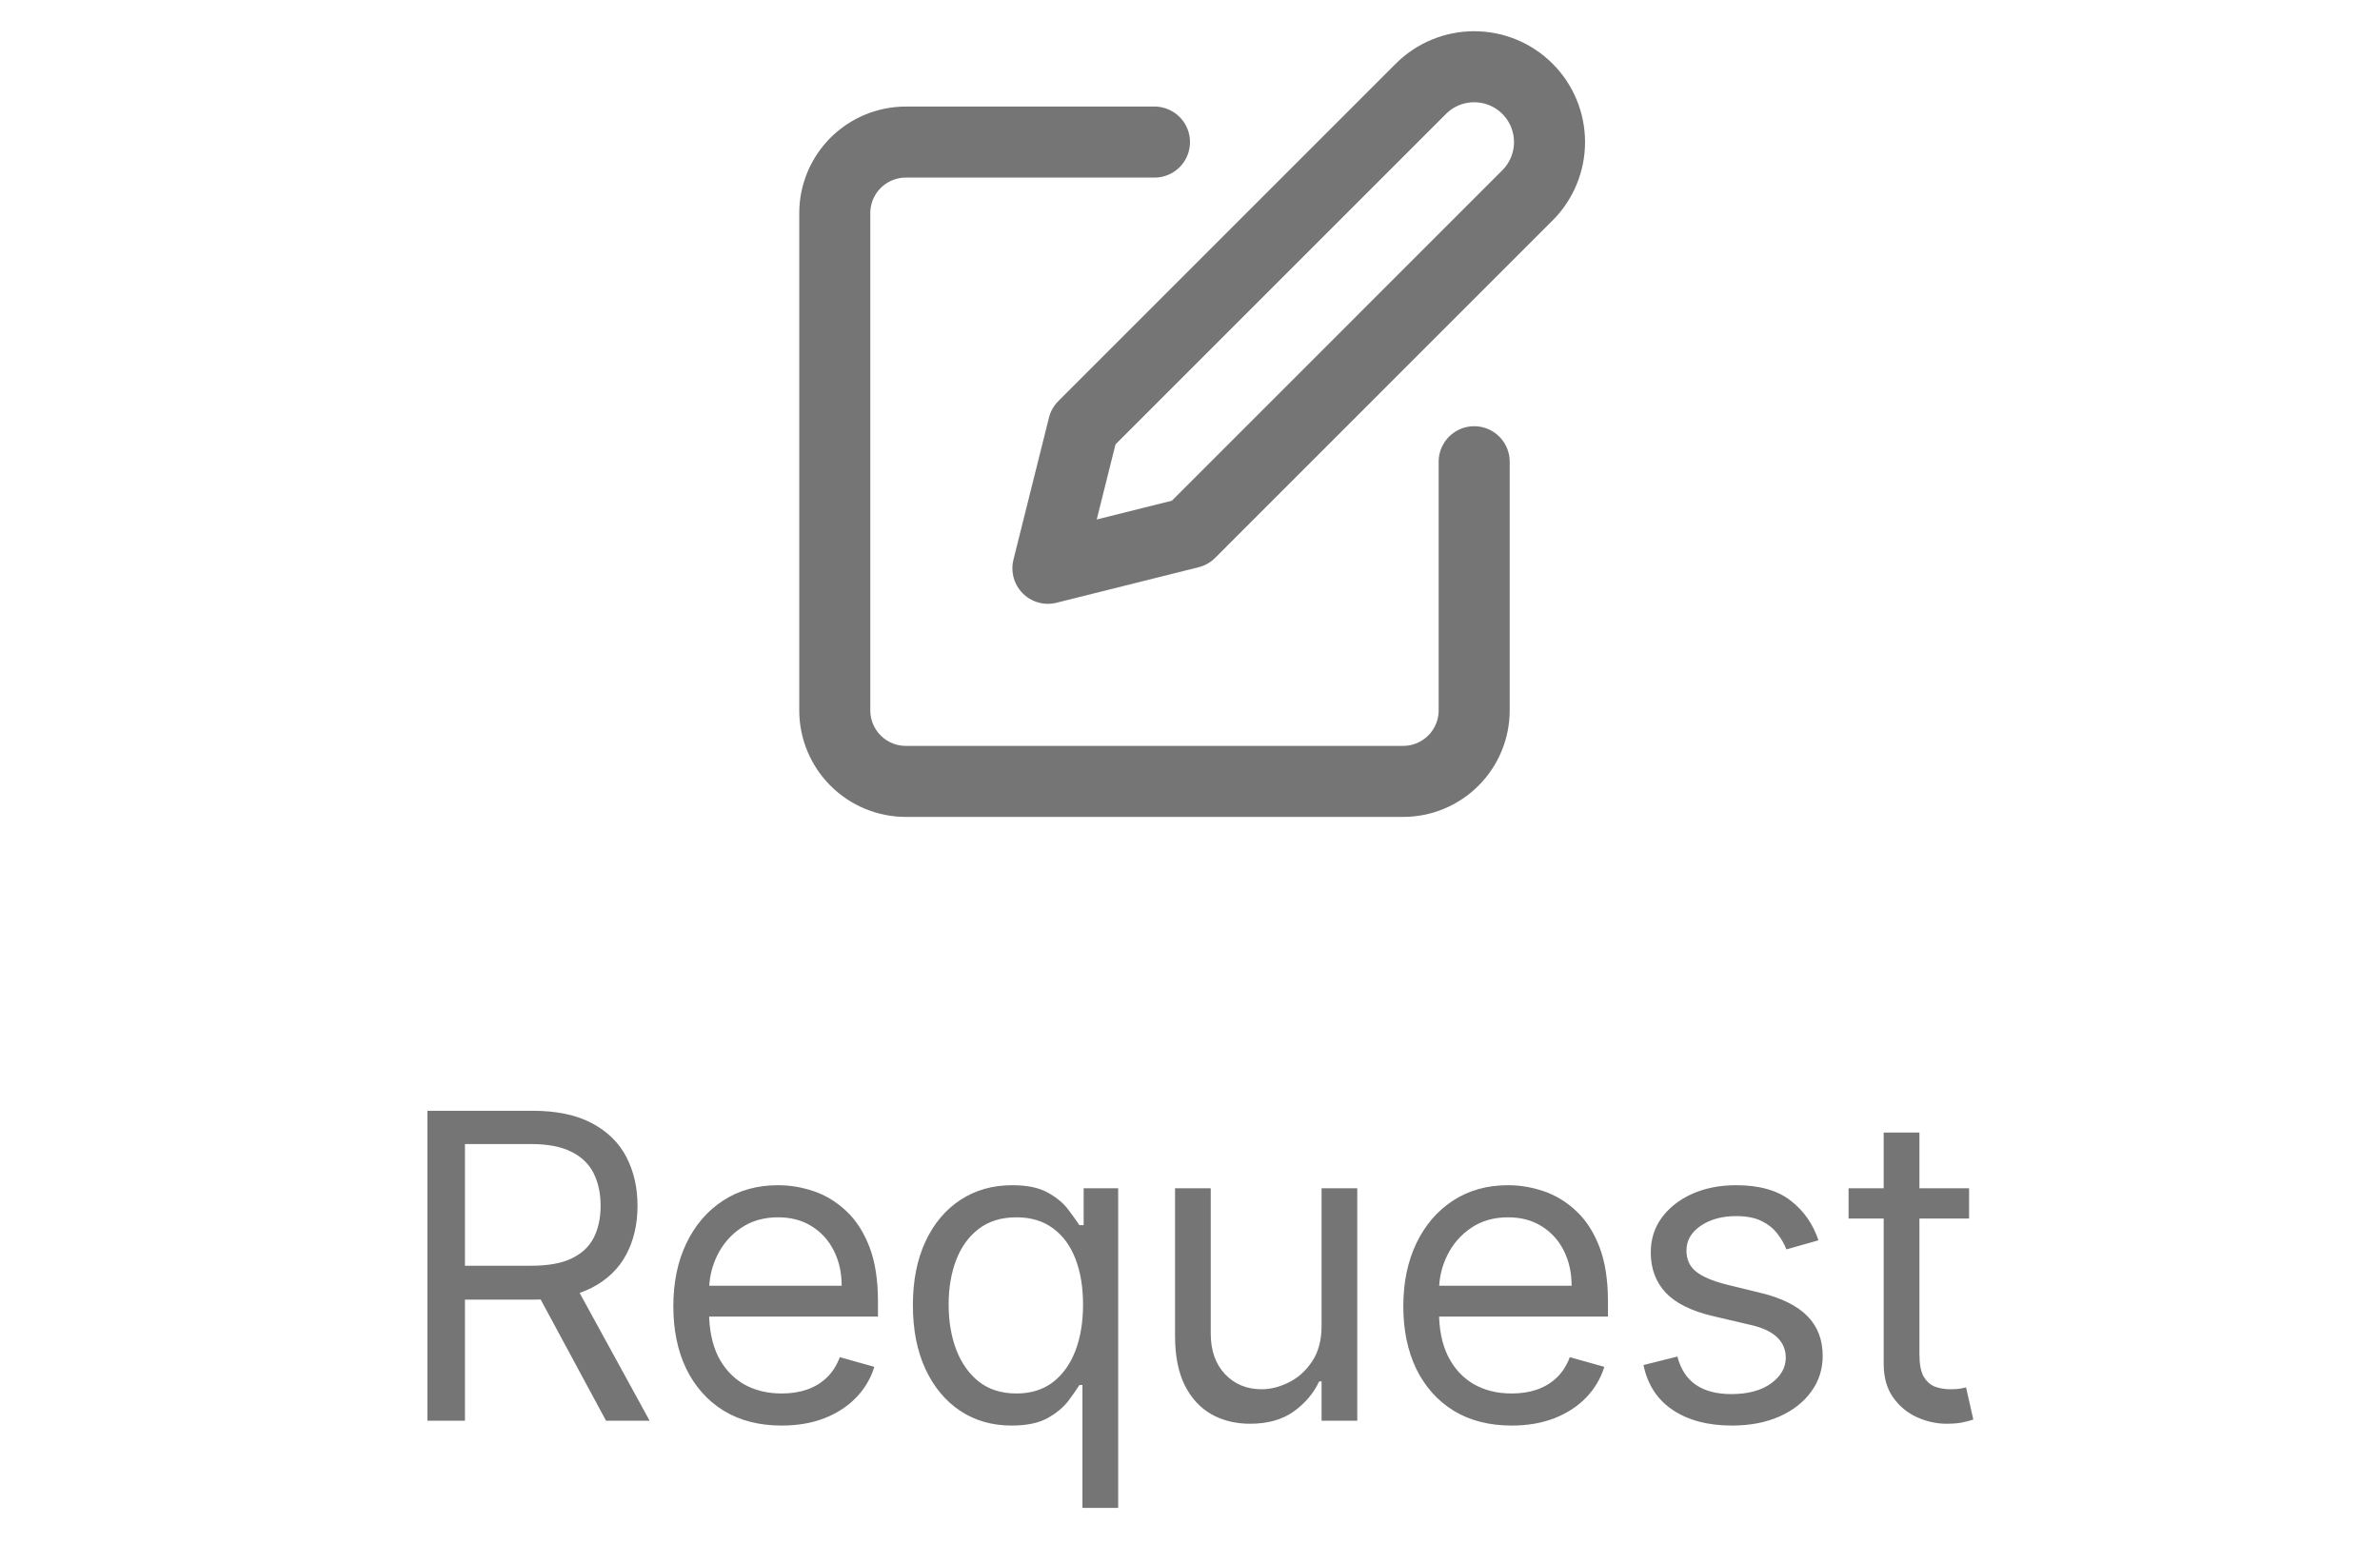
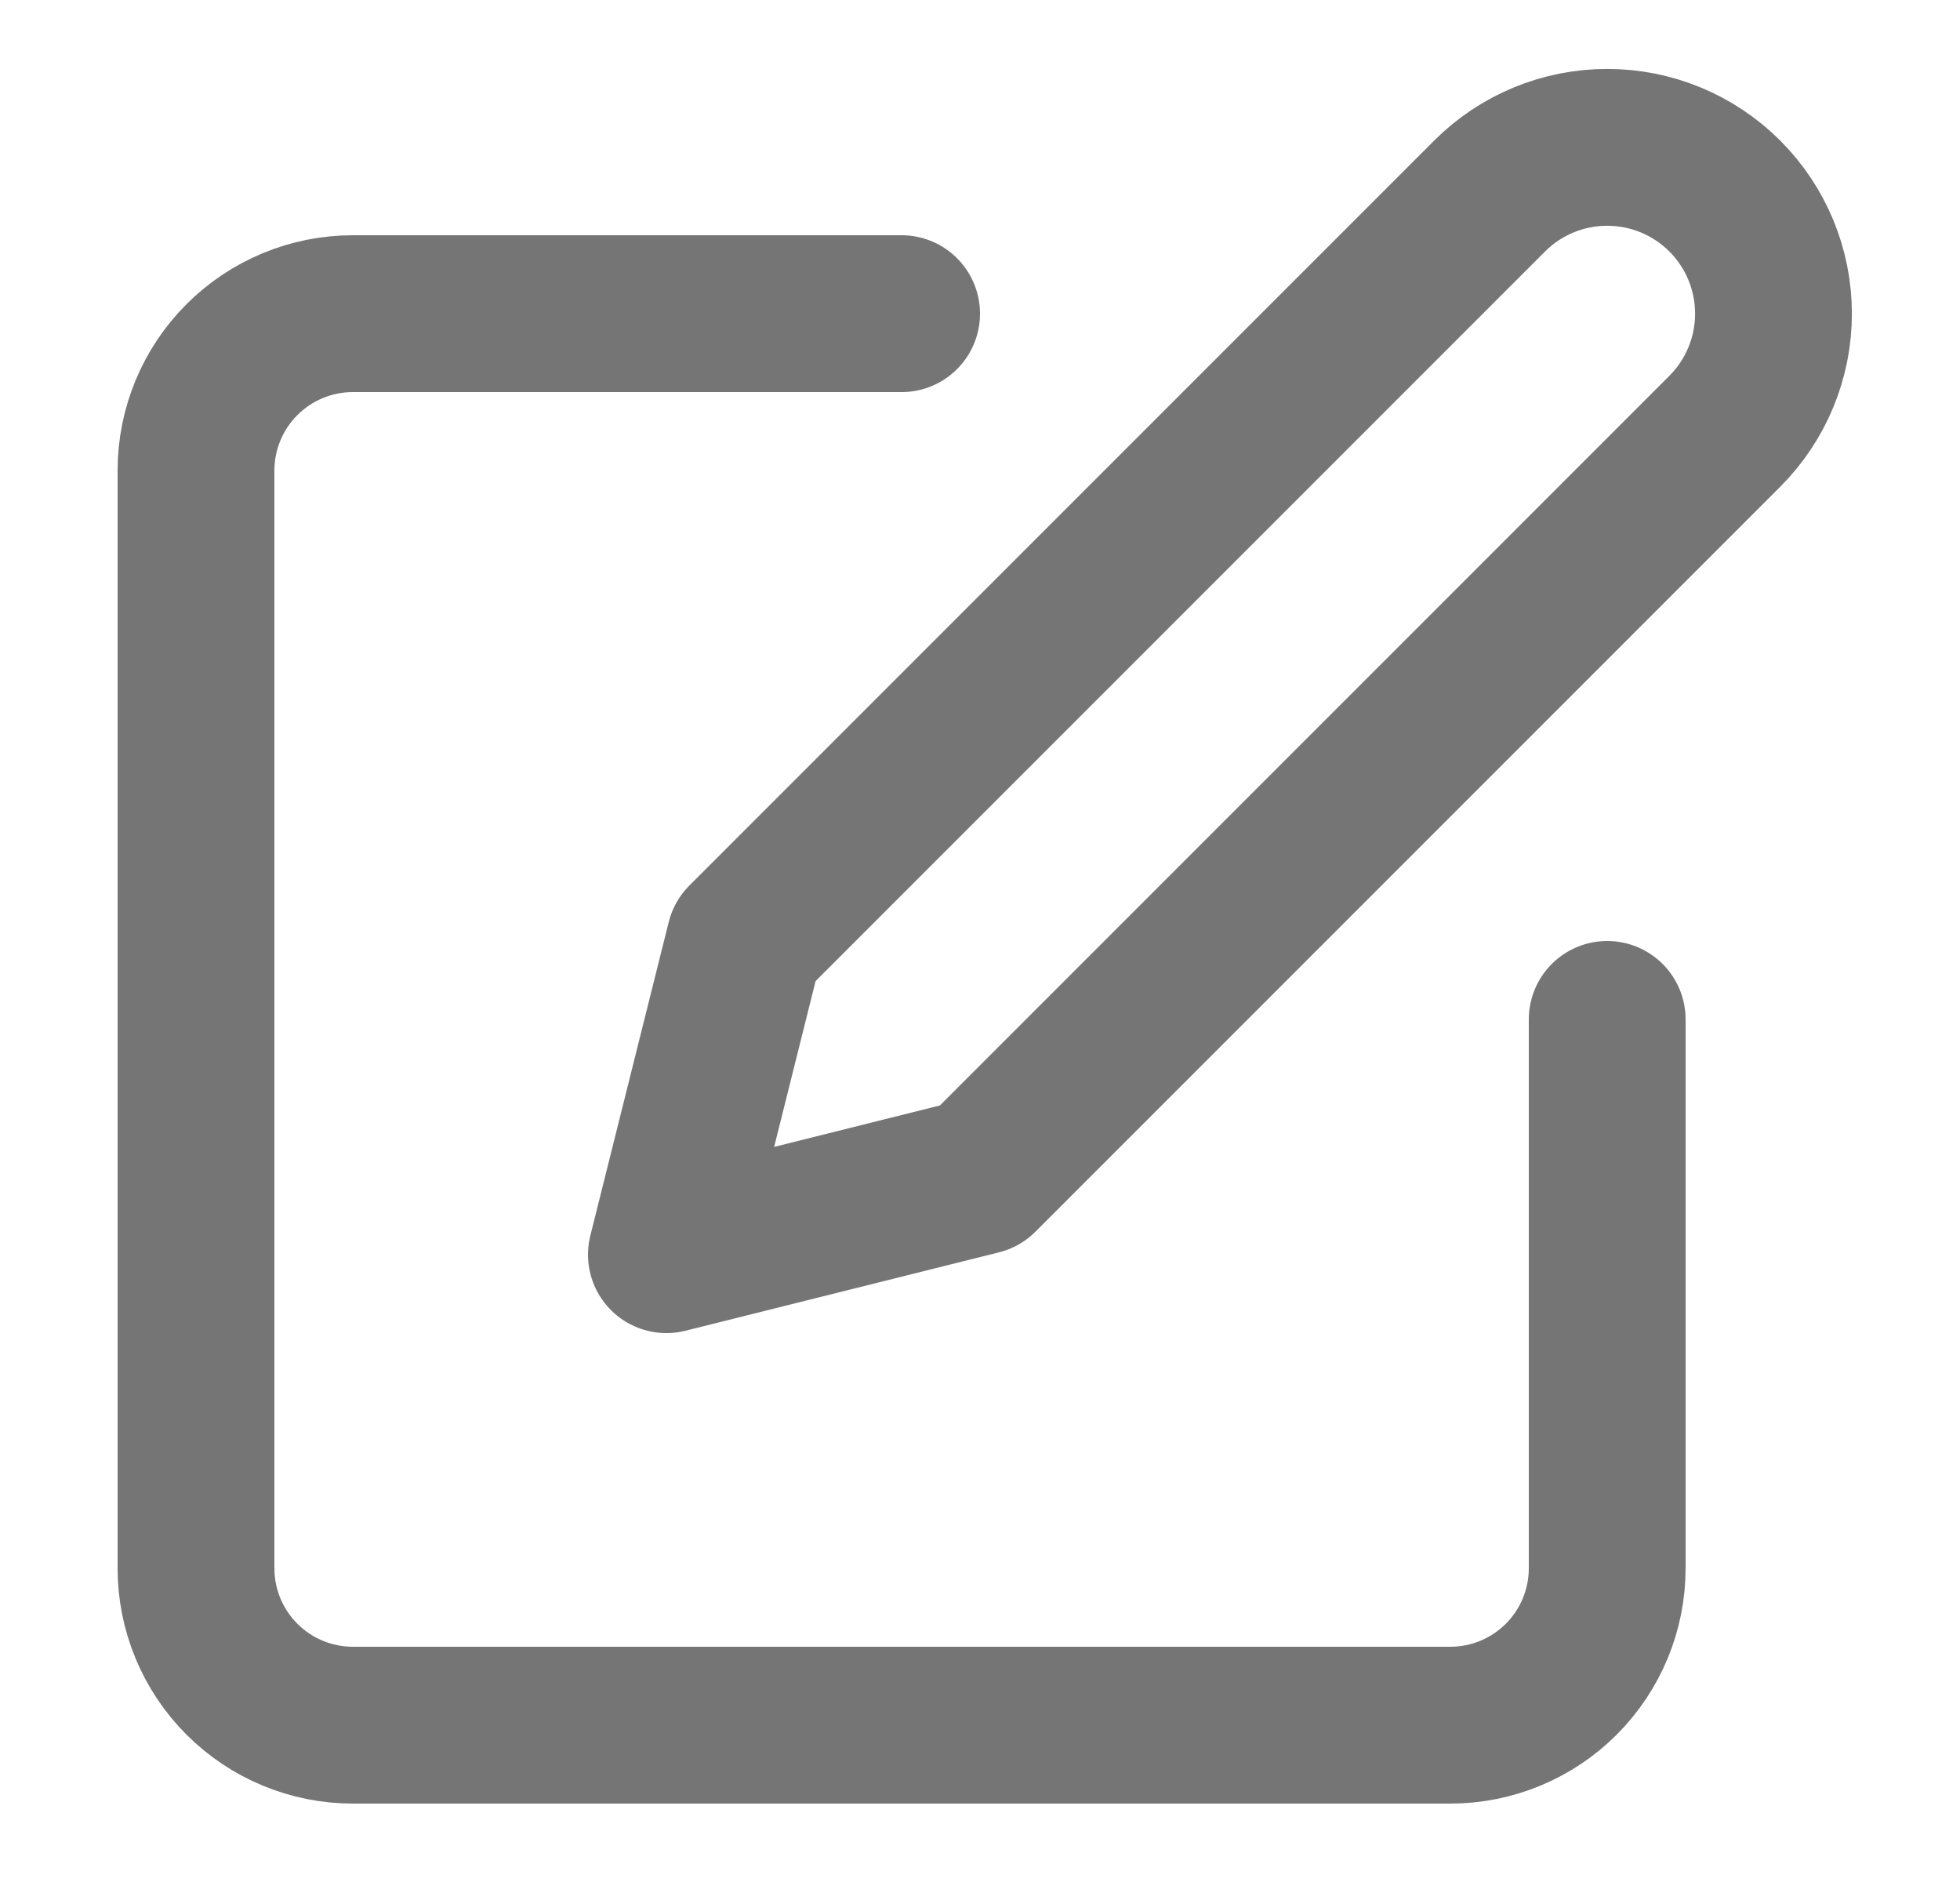
- <svg xmlns="http://www.w3.org/2000/svg" width="67" height="44" viewBox="0 0 67 44" fill="none">
-   <path d="M32.5 4H25.5C24.97 4 24.461 4.211 24.086 4.586C23.711 4.961 23.5 5.47 23.5 6V20C23.5 20.53 23.711 21.039 24.086 21.414C24.461 21.789 24.97 22 25.5 22H39.5C40.03 22 40.539 21.789 40.914 21.414C41.289 21.039 41.5 20.53 41.5 20V13M40 2.5C40.398 2.102 40.937 1.879 41.5 1.879C42.063 1.879 42.602 2.102 43 2.5C43.398 2.898 43.621 3.437 43.621 4C43.621 4.563 43.398 5.102 43 5.5L33.5 15L29.5 16L30.5 12L40 2.5Z" stroke="#757575" stroke-width="2" stroke-linecap="round" stroke-linejoin="round" />
-   <path d="M12.033 40V31.273H14.982C15.663 31.273 16.223 31.389 16.66 31.622C17.098 31.852 17.422 32.169 17.632 32.572C17.842 32.976 17.947 33.435 17.947 33.949C17.947 34.463 17.842 34.919 17.632 35.317C17.422 35.715 17.099 36.027 16.665 36.254C16.23 36.479 15.675 36.591 14.999 36.591H12.612V35.636H14.964C15.43 35.636 15.805 35.568 16.09 35.432C16.376 35.295 16.584 35.102 16.712 34.852C16.842 34.599 16.908 34.298 16.908 33.949C16.908 33.599 16.842 33.294 16.712 33.033C16.581 32.771 16.372 32.57 16.085 32.428C15.798 32.283 15.419 32.21 14.947 32.21H13.089V40H12.033ZM16.141 36.08L18.288 40H17.061L14.947 36.08H16.141ZM22.006 40.136C21.375 40.136 20.831 39.997 20.374 39.719C19.919 39.438 19.569 39.045 19.321 38.543C19.077 38.037 18.955 37.449 18.955 36.778C18.955 36.108 19.077 35.517 19.321 35.006C19.569 34.492 19.912 34.091 20.353 33.804C20.796 33.514 21.313 33.369 21.904 33.369C22.245 33.369 22.581 33.426 22.914 33.54C23.246 33.653 23.549 33.838 23.821 34.094C24.094 34.347 24.311 34.682 24.473 35.099C24.635 35.517 24.716 36.031 24.716 36.642V37.068H19.671V36.199H23.694C23.694 35.83 23.62 35.5 23.472 35.21C23.327 34.92 23.12 34.692 22.85 34.524C22.583 34.356 22.267 34.273 21.904 34.273C21.503 34.273 21.157 34.372 20.864 34.571C20.574 34.767 20.351 35.023 20.195 35.338C20.039 35.653 19.961 35.992 19.961 36.352V36.932C19.961 37.426 20.046 37.845 20.216 38.189C20.39 38.53 20.63 38.79 20.936 38.969C21.243 39.145 21.6 39.233 22.006 39.233C22.27 39.233 22.509 39.196 22.722 39.122C22.938 39.045 23.124 38.932 23.28 38.781C23.436 38.628 23.557 38.438 23.642 38.21L24.614 38.483C24.512 38.812 24.34 39.102 24.098 39.352C23.857 39.599 23.559 39.793 23.203 39.932C22.848 40.068 22.449 40.136 22.006 40.136ZM30.472 42.455V38.994H30.387C30.313 39.114 30.208 39.264 30.072 39.446C29.935 39.625 29.741 39.785 29.488 39.928C29.235 40.067 28.898 40.136 28.478 40.136C27.932 40.136 27.451 39.999 27.033 39.723C26.616 39.445 26.289 39.053 26.053 38.547C25.817 38.038 25.699 37.438 25.699 36.744C25.699 36.057 25.817 35.46 26.053 34.955C26.289 34.449 26.617 34.058 27.037 33.783C27.458 33.507 27.944 33.369 28.495 33.369C28.921 33.369 29.258 33.44 29.505 33.582C29.755 33.722 29.945 33.881 30.076 34.06C30.209 34.236 30.313 34.381 30.387 34.494H30.506V33.455H31.478V42.455H30.472ZM28.614 39.233C29.017 39.233 29.358 39.128 29.637 38.918C29.915 38.705 30.127 38.41 30.272 38.035C30.417 37.658 30.489 37.222 30.489 36.727C30.489 36.239 30.418 35.811 30.276 35.445C30.134 35.075 29.924 34.788 29.645 34.584C29.367 34.376 29.023 34.273 28.614 34.273C28.188 34.273 27.833 34.382 27.549 34.601C27.267 34.817 27.056 35.111 26.914 35.483C26.775 35.852 26.705 36.267 26.705 36.727C26.705 37.193 26.776 37.617 26.918 37.997C27.063 38.375 27.276 38.676 27.557 38.901C27.841 39.122 28.194 39.233 28.614 39.233ZM37.204 37.324V33.455H38.209V40H37.204V38.892H37.136C36.982 39.224 36.743 39.507 36.42 39.74C36.096 39.97 35.687 40.085 35.192 40.085C34.783 40.085 34.42 39.996 34.101 39.817C33.783 39.635 33.533 39.362 33.351 38.999C33.17 38.632 33.079 38.17 33.079 37.614V33.455H34.084V37.545C34.084 38.023 34.218 38.403 34.485 38.688C34.755 38.972 35.099 39.114 35.516 39.114C35.766 39.114 36.02 39.05 36.279 38.922C36.54 38.794 36.759 38.598 36.935 38.334C37.114 38.07 37.204 37.733 37.204 37.324ZM42.556 40.136C41.925 40.136 41.381 39.997 40.923 39.719C40.469 39.438 40.118 39.045 39.871 38.543C39.627 38.037 39.505 37.449 39.505 36.778C39.505 36.108 39.627 35.517 39.871 35.006C40.118 34.492 40.462 34.091 40.902 33.804C41.345 33.514 41.862 33.369 42.453 33.369C42.794 33.369 43.131 33.426 43.463 33.54C43.796 33.653 44.098 33.838 44.371 34.094C44.644 34.347 44.861 34.682 45.023 35.099C45.185 35.517 45.266 36.031 45.266 36.642V37.068H40.22V36.199H44.243C44.243 35.83 44.169 35.5 44.022 35.21C43.877 34.92 43.669 34.692 43.399 34.524C43.132 34.356 42.817 34.273 42.453 34.273C42.053 34.273 41.706 34.372 41.414 34.571C41.124 34.767 40.901 35.023 40.745 35.338C40.588 35.653 40.51 35.992 40.51 36.352V36.932C40.51 37.426 40.595 37.845 40.766 38.189C40.939 38.53 41.179 38.79 41.486 38.969C41.793 39.145 42.149 39.233 42.556 39.233C42.82 39.233 43.059 39.196 43.272 39.122C43.487 39.045 43.673 38.932 43.83 38.781C43.986 38.628 44.107 38.438 44.192 38.21L45.164 38.483C45.061 38.812 44.889 39.102 44.648 39.352C44.407 39.599 44.108 39.793 43.753 39.932C43.398 40.068 42.999 40.136 42.556 40.136ZM51.192 34.92L50.289 35.176C50.232 35.026 50.148 34.879 50.037 34.737C49.929 34.592 49.782 34.473 49.594 34.379C49.407 34.285 49.166 34.239 48.874 34.239C48.473 34.239 48.139 34.331 47.872 34.516C47.608 34.697 47.476 34.929 47.476 35.21C47.476 35.46 47.567 35.658 47.749 35.803C47.931 35.947 48.215 36.068 48.601 36.165L49.573 36.403C50.158 36.545 50.594 36.763 50.881 37.055C51.168 37.345 51.311 37.719 51.311 38.176C51.311 38.551 51.203 38.886 50.987 39.182C50.774 39.477 50.476 39.71 50.093 39.881C49.709 40.051 49.263 40.136 48.755 40.136C48.087 40.136 47.534 39.992 47.097 39.702C46.659 39.412 46.382 38.989 46.266 38.432L47.221 38.193C47.311 38.545 47.483 38.81 47.736 38.986C47.992 39.162 48.326 39.25 48.737 39.25C49.206 39.25 49.578 39.151 49.854 38.952C50.132 38.75 50.272 38.508 50.272 38.227C50.272 38 50.192 37.81 50.033 37.656C49.874 37.5 49.63 37.383 49.3 37.307L48.209 37.051C47.61 36.909 47.169 36.689 46.888 36.391C46.61 36.09 46.471 35.713 46.471 35.261C46.471 34.892 46.574 34.565 46.782 34.281C46.992 33.997 47.277 33.774 47.638 33.612C48.002 33.45 48.414 33.369 48.874 33.369C49.522 33.369 50.03 33.511 50.399 33.795C50.772 34.08 51.036 34.455 51.192 34.92ZM55.432 33.455V34.307H52.04V33.455H55.432ZM53.028 31.886H54.034V38.125C54.034 38.409 54.075 38.622 54.158 38.764C54.243 38.903 54.351 38.997 54.481 39.045C54.615 39.091 54.756 39.114 54.903 39.114C55.014 39.114 55.105 39.108 55.176 39.097C55.247 39.082 55.304 39.071 55.347 39.062L55.551 39.966C55.483 39.992 55.388 40.017 55.266 40.043C55.144 40.071 54.989 40.085 54.801 40.085C54.517 40.085 54.239 40.024 53.966 39.902C53.696 39.78 53.472 39.594 53.293 39.344C53.117 39.094 53.028 38.778 53.028 38.398V31.886Z" fill="#757575" />
+ <svg xmlns="http://www.w3.org/2000/svg" width="25" height="24" viewBox="0 0 25 24" fill="none">
+   <path d="M11.5 4H4.5C3.97 4 3.461 4.211 3.086 4.586C2.711 4.961 2.5 5.47 2.5 6V20C2.5 20.53 2.711 21.039 3.086 21.414C3.461 21.789 3.97 22 4.5 22H18.5C19.03 22 19.539 21.789 19.914 21.414C20.289 21.039 20.5 20.53 20.5 20V13M19 2.5C19.398 2.102 19.937 1.879 20.5 1.879C21.063 1.879 21.602 2.102 22 2.5C22.398 2.898 22.621 3.437 22.621 4C22.621 4.563 22.398 5.102 22 5.5L12.5 15L8.5 16L9.5 12L19 2.5Z" stroke="#757575" stroke-width="2" stroke-linecap="round" stroke-linejoin="round" />
</svg>
